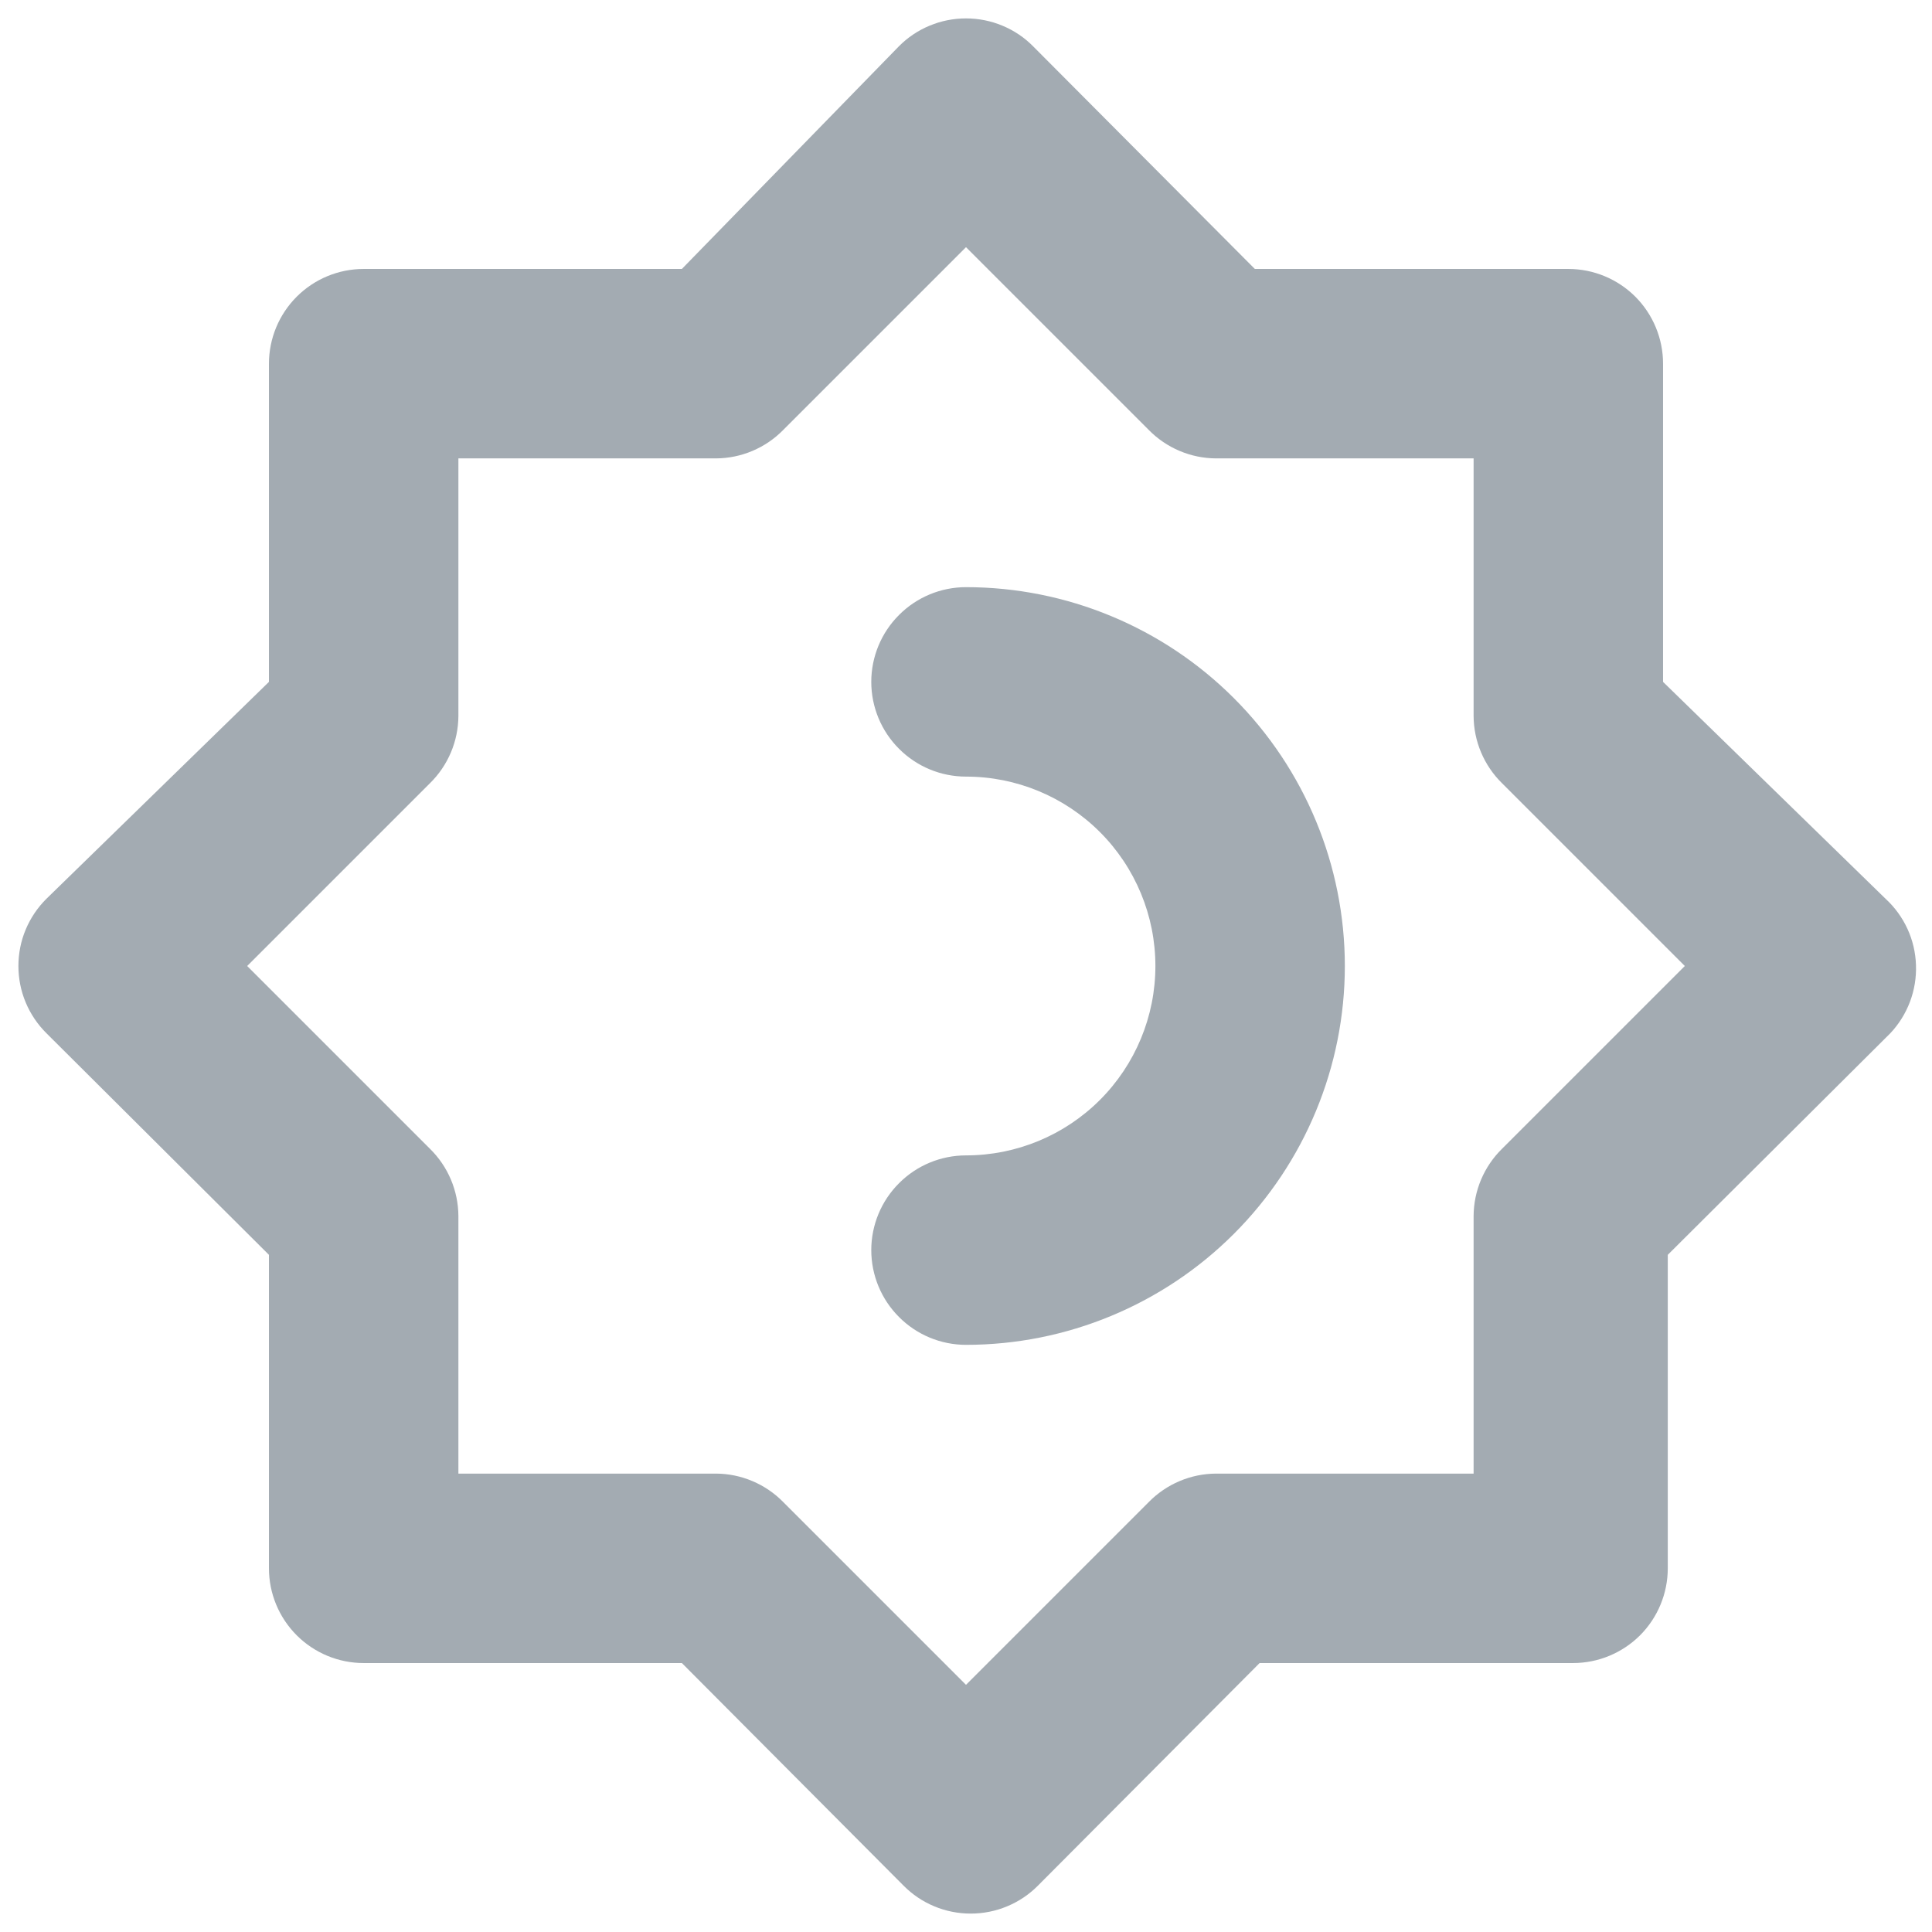
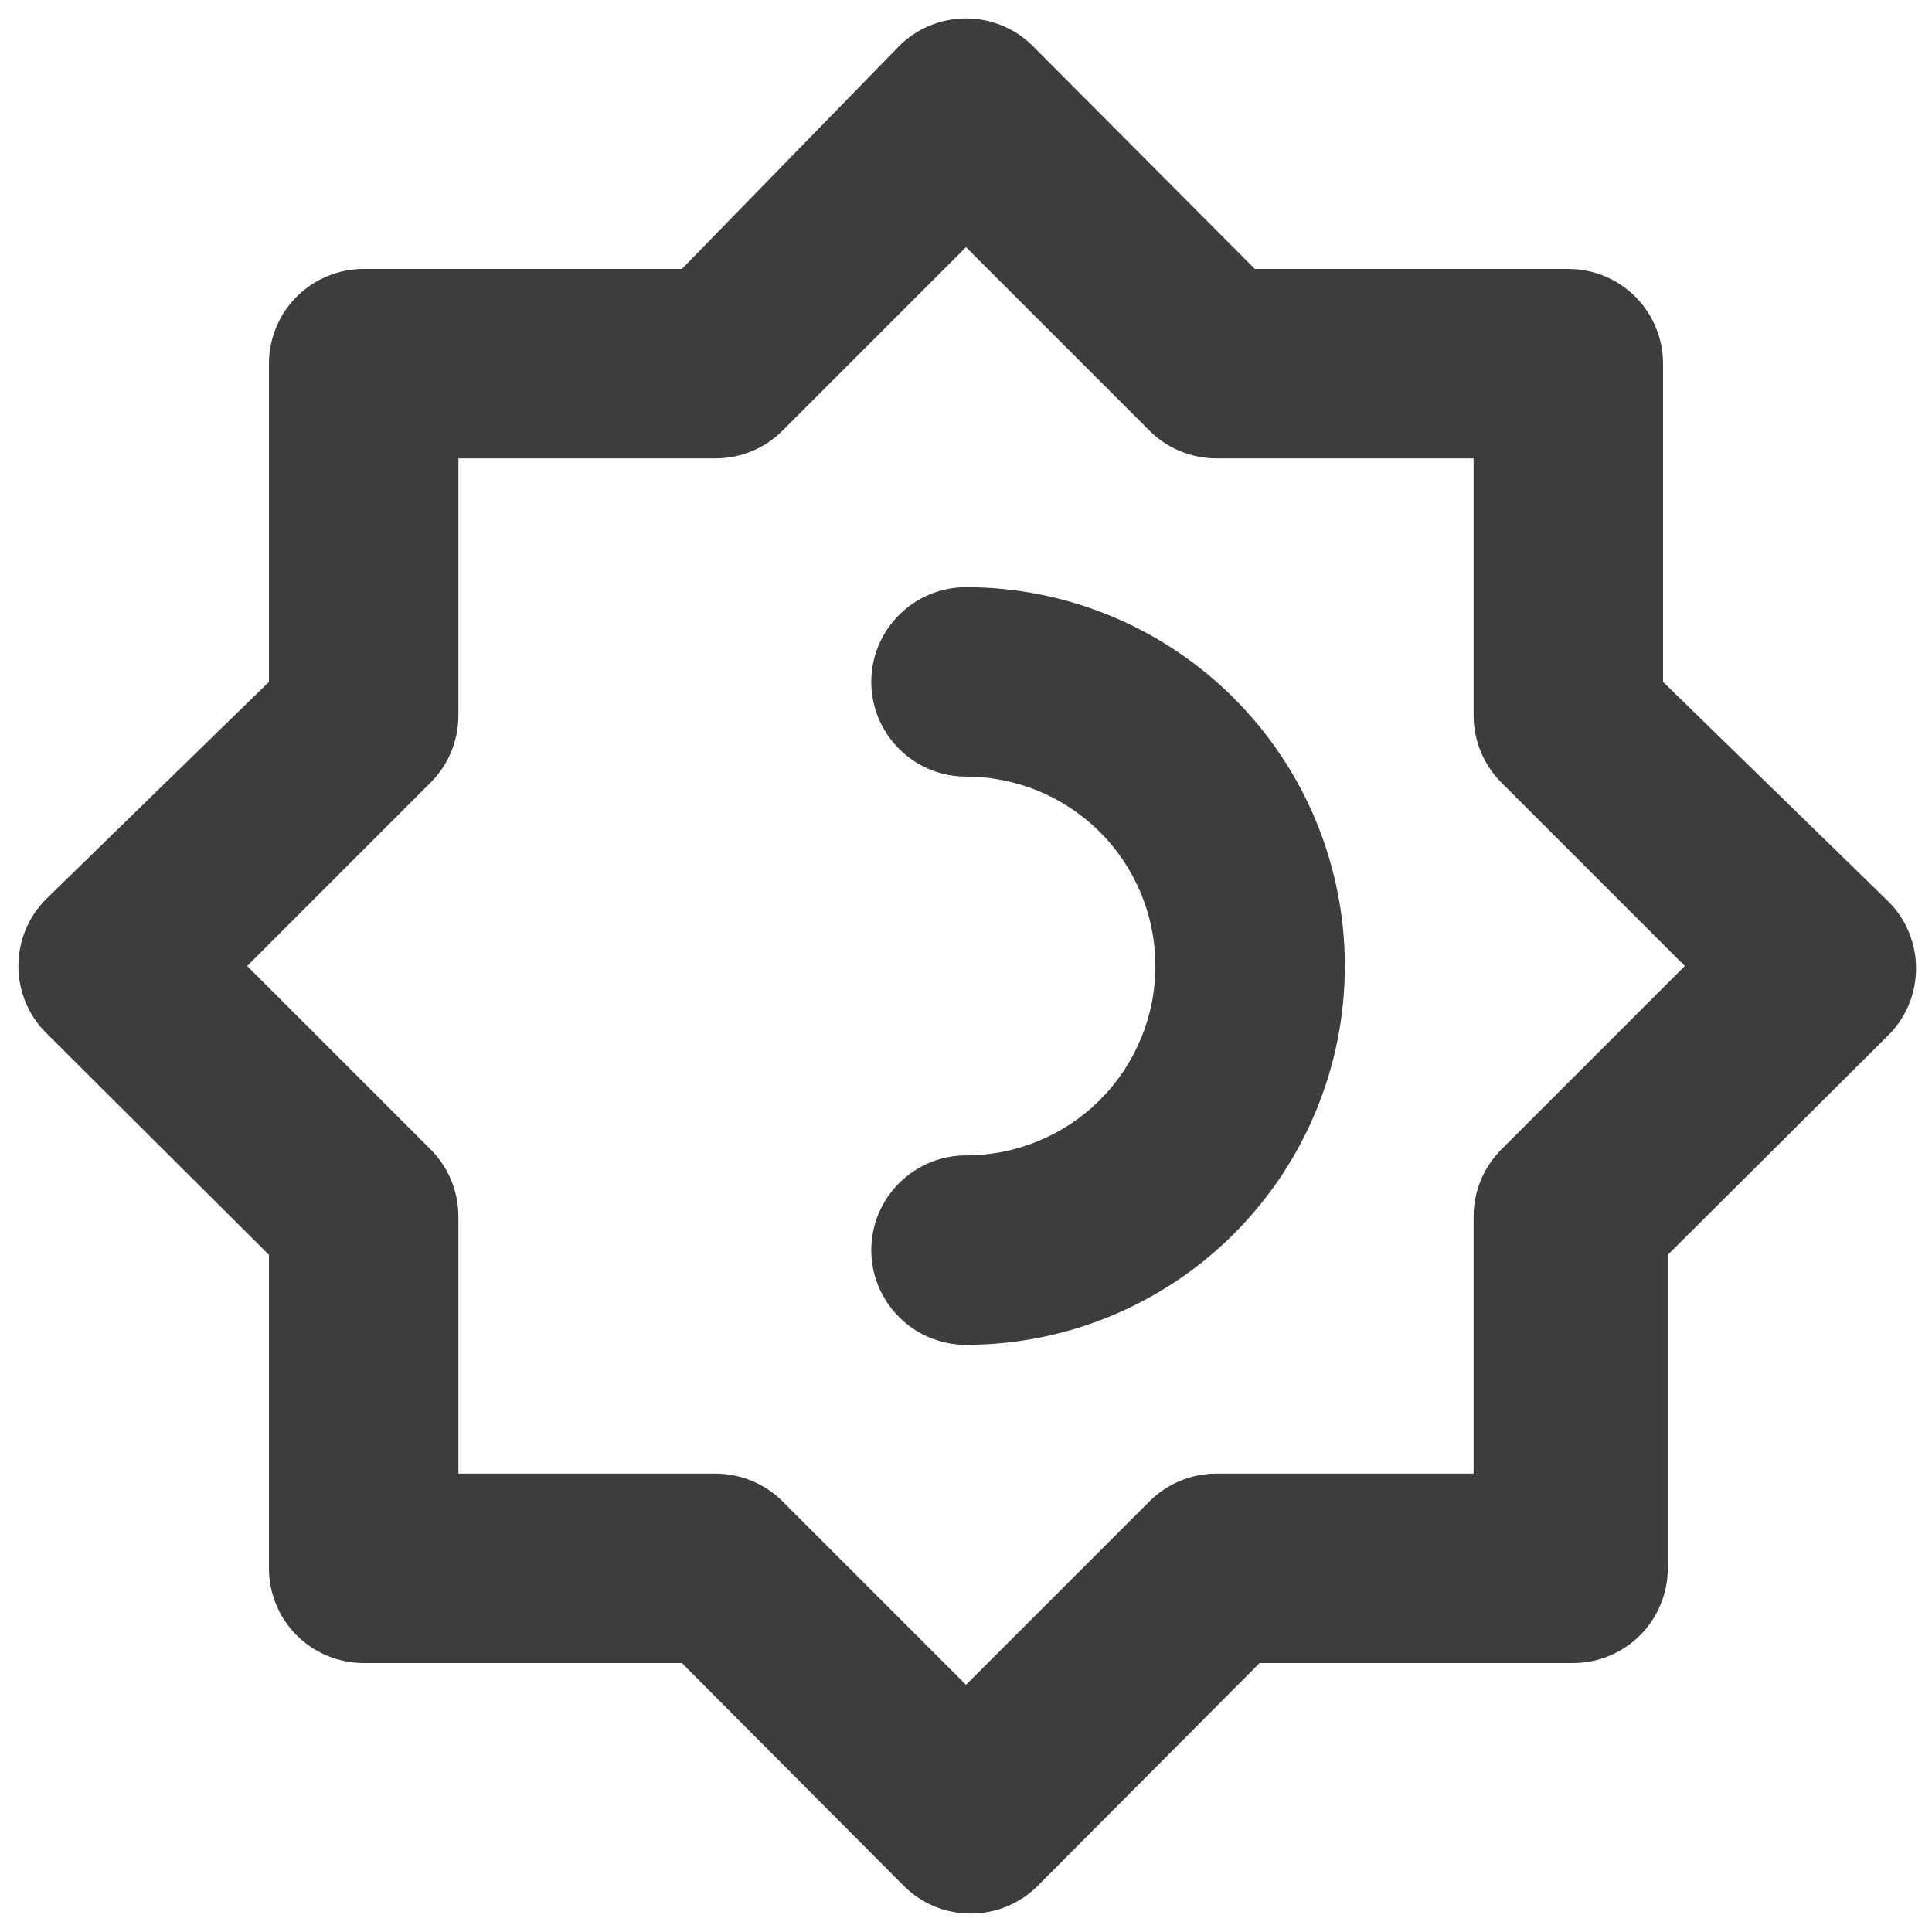
<svg xmlns="http://www.w3.org/2000/svg" width="34" height="34" viewBox="0 0 34 34" fill="none">
-   <path d="M17 10.333C16.558 10.333 16.134 10.509 15.822 10.822C15.509 11.134 15.333 11.558 15.333 12C15.333 12.442 15.509 12.866 15.822 13.178C16.134 13.491 16.558 13.667 17 13.667C17.884 13.667 18.732 14.018 19.357 14.643C19.982 15.268 20.333 16.116 20.333 17C20.333 17.884 19.982 18.732 19.357 19.357C18.732 19.982 17.884 20.333 17 20.333C16.558 20.333 16.134 20.509 15.822 20.822C15.509 21.134 15.333 21.558 15.333 22C15.333 22.442 15.509 22.866 15.822 23.178C16.134 23.491 16.558 23.667 17 23.667C18.768 23.667 20.464 22.964 21.714 21.714C22.964 20.464 23.667 18.768 23.667 17C23.667 15.232 22.964 13.536 21.714 12.286C20.464 11.036 18.768 10.333 17 10.333ZM33.183 15.817L29.267 12V6.4C29.267 5.958 29.091 5.534 28.779 5.221C28.466 4.909 28.042 4.733 27.6 4.733H22.083L18.183 0.817C18.029 0.66 17.844 0.536 17.641 0.452C17.438 0.367 17.22 0.324 17 0.324C16.78 0.324 16.562 0.367 16.359 0.452C16.156 0.536 15.972 0.66 15.817 0.817L12 4.733H6.4C5.958 4.733 5.534 4.909 5.222 5.221C4.909 5.534 4.733 5.958 4.733 6.4V12L0.817 15.817C0.661 15.972 0.537 16.156 0.452 16.359C0.367 16.562 0.324 16.78 0.324 17C0.324 17.22 0.367 17.438 0.452 17.641C0.537 17.844 0.661 18.028 0.817 18.183L4.733 22.083V27.6C4.733 28.042 4.909 28.466 5.222 28.779C5.534 29.091 5.958 29.267 6.4 29.267H12L15.9 33.183C16.055 33.34 16.239 33.464 16.442 33.548C16.645 33.633 16.863 33.676 17.083 33.676C17.303 33.676 17.521 33.633 17.724 33.548C17.927 33.464 18.112 33.34 18.267 33.183L22.167 29.267H27.683C28.125 29.267 28.549 29.091 28.862 28.779C29.174 28.466 29.35 28.042 29.35 27.6V22.083L33.267 18.183C33.418 18.023 33.535 17.834 33.613 17.628C33.69 17.422 33.726 17.203 33.718 16.983C33.711 16.763 33.66 16.546 33.568 16.346C33.476 16.146 33.345 15.966 33.183 15.817ZM26.433 20.217C26.276 20.371 26.151 20.555 26.065 20.758C25.979 20.961 25.934 21.18 25.933 21.4V25.933H21.4C21.18 25.934 20.961 25.979 20.758 26.065C20.555 26.151 20.371 26.276 20.217 26.433L17 29.65L13.783 26.433C13.629 26.276 13.445 26.151 13.242 26.065C13.039 25.979 12.821 25.934 12.6 25.933H8.067V21.4C8.066 21.18 8.021 20.961 7.935 20.758C7.849 20.555 7.724 20.371 7.567 20.217L4.35 17L7.567 13.783C7.724 13.629 7.849 13.445 7.935 13.242C8.021 13.039 8.066 12.82 8.067 12.6V8.067H12.6C12.821 8.066 13.039 8.021 13.242 7.935C13.445 7.849 13.629 7.724 13.783 7.567L17 4.35L20.217 7.567C20.371 7.724 20.555 7.849 20.758 7.935C20.961 8.021 21.18 8.066 21.4 8.067H25.933V12.6C25.934 12.82 25.979 13.039 26.065 13.242C26.151 13.445 26.276 13.629 26.433 13.783L29.65 17L26.433 20.217Z" fill="#A3ABB2" />
+   <path d="M17 10.333C16.558 10.333 16.134 10.509 15.822 10.822C15.509 11.134 15.333 11.558 15.333 12C15.333 12.442 15.509 12.866 15.822 13.178C16.134 13.491 16.558 13.667 17 13.667C17.884 13.667 18.732 14.018 19.357 14.643C19.982 15.268 20.333 16.116 20.333 17C20.333 17.884 19.982 18.732 19.357 19.357C18.732 19.982 17.884 20.333 17 20.333C16.558 20.333 16.134 20.509 15.822 20.822C15.509 21.134 15.333 21.558 15.333 22C15.333 22.442 15.509 22.866 15.822 23.178C16.134 23.491 16.558 23.667 17 23.667C18.768 23.667 20.464 22.964 21.714 21.714C22.964 20.464 23.667 18.768 23.667 17C23.667 15.232 22.964 13.536 21.714 12.286C20.464 11.036 18.768 10.333 17 10.333V10.333ZM33.183 15.817L29.267 12V6.4C29.267 5.958 29.091 5.534 28.779 5.221C28.466 4.909 28.042 4.733 27.6 4.733H22.083L18.183 0.817C18.028 0.66 17.844 0.536 17.641 0.452C17.438 0.367 17.22 0.324 17 0.324C16.78 0.324 16.562 0.367 16.359 0.452C16.156 0.536 15.972 0.66 15.817 0.817L12 4.733H6.4C5.958 4.733 5.534 4.909 5.221 5.221C4.909 5.534 4.733 5.958 4.733 6.4V12L0.817 15.817C0.66 15.972 0.536 16.156 0.452 16.359C0.367 16.562 0.324 16.78 0.324 17C0.324 17.22 0.367 17.438 0.452 17.641C0.536 17.844 0.66 18.028 0.817 18.183L4.733 22.083V27.6C4.733 28.042 4.909 28.466 5.221 28.779C5.534 29.091 5.958 29.267 6.4 29.267H12L15.9 33.183C16.055 33.34 16.239 33.464 16.442 33.548C16.645 33.633 16.863 33.676 17.083 33.676C17.303 33.676 17.521 33.633 17.724 33.548C17.927 33.464 18.112 33.34 18.267 33.183L22.167 29.267H27.683C28.125 29.267 28.549 29.091 28.862 28.779C29.174 28.466 29.35 28.042 29.35 27.6V22.083L33.267 18.183C33.418 18.023 33.535 17.834 33.613 17.628C33.69 17.422 33.726 17.203 33.718 16.983C33.711 16.763 33.659 16.546 33.568 16.346C33.476 16.146 33.345 15.966 33.183 15.817ZM26.433 20.217C26.276 20.371 26.151 20.555 26.065 20.758C25.979 20.961 25.934 21.18 25.933 21.4V25.933H21.4C21.18 25.934 20.961 25.979 20.758 26.065C20.555 26.151 20.371 26.276 20.217 26.433L17 29.65L13.783 26.433C13.629 26.276 13.445 26.151 13.242 26.065C13.039 25.979 12.82 25.934 12.6 25.933H8.067V21.4C8.066 21.18 8.021 20.961 7.935 20.758C7.849 20.555 7.724 20.371 7.567 20.217L4.35 17L7.567 13.783C7.724 13.629 7.849 13.445 7.935 13.242C8.021 13.039 8.066 12.82 8.067 12.6V8.067H12.6C12.82 8.066 13.039 8.021 13.242 7.935C13.445 7.849 13.629 7.724 13.783 7.567L17 4.35L20.217 7.567C20.371 7.724 20.555 7.849 20.758 7.935C20.961 8.021 21.18 8.066 21.4 8.067H25.933V12.6C25.934 12.82 25.979 13.039 26.065 13.242C26.151 13.445 26.276 13.629 26.433 13.783L29.65 17L26.433 20.217Z" fill="#3D3D3D" />
</svg>
